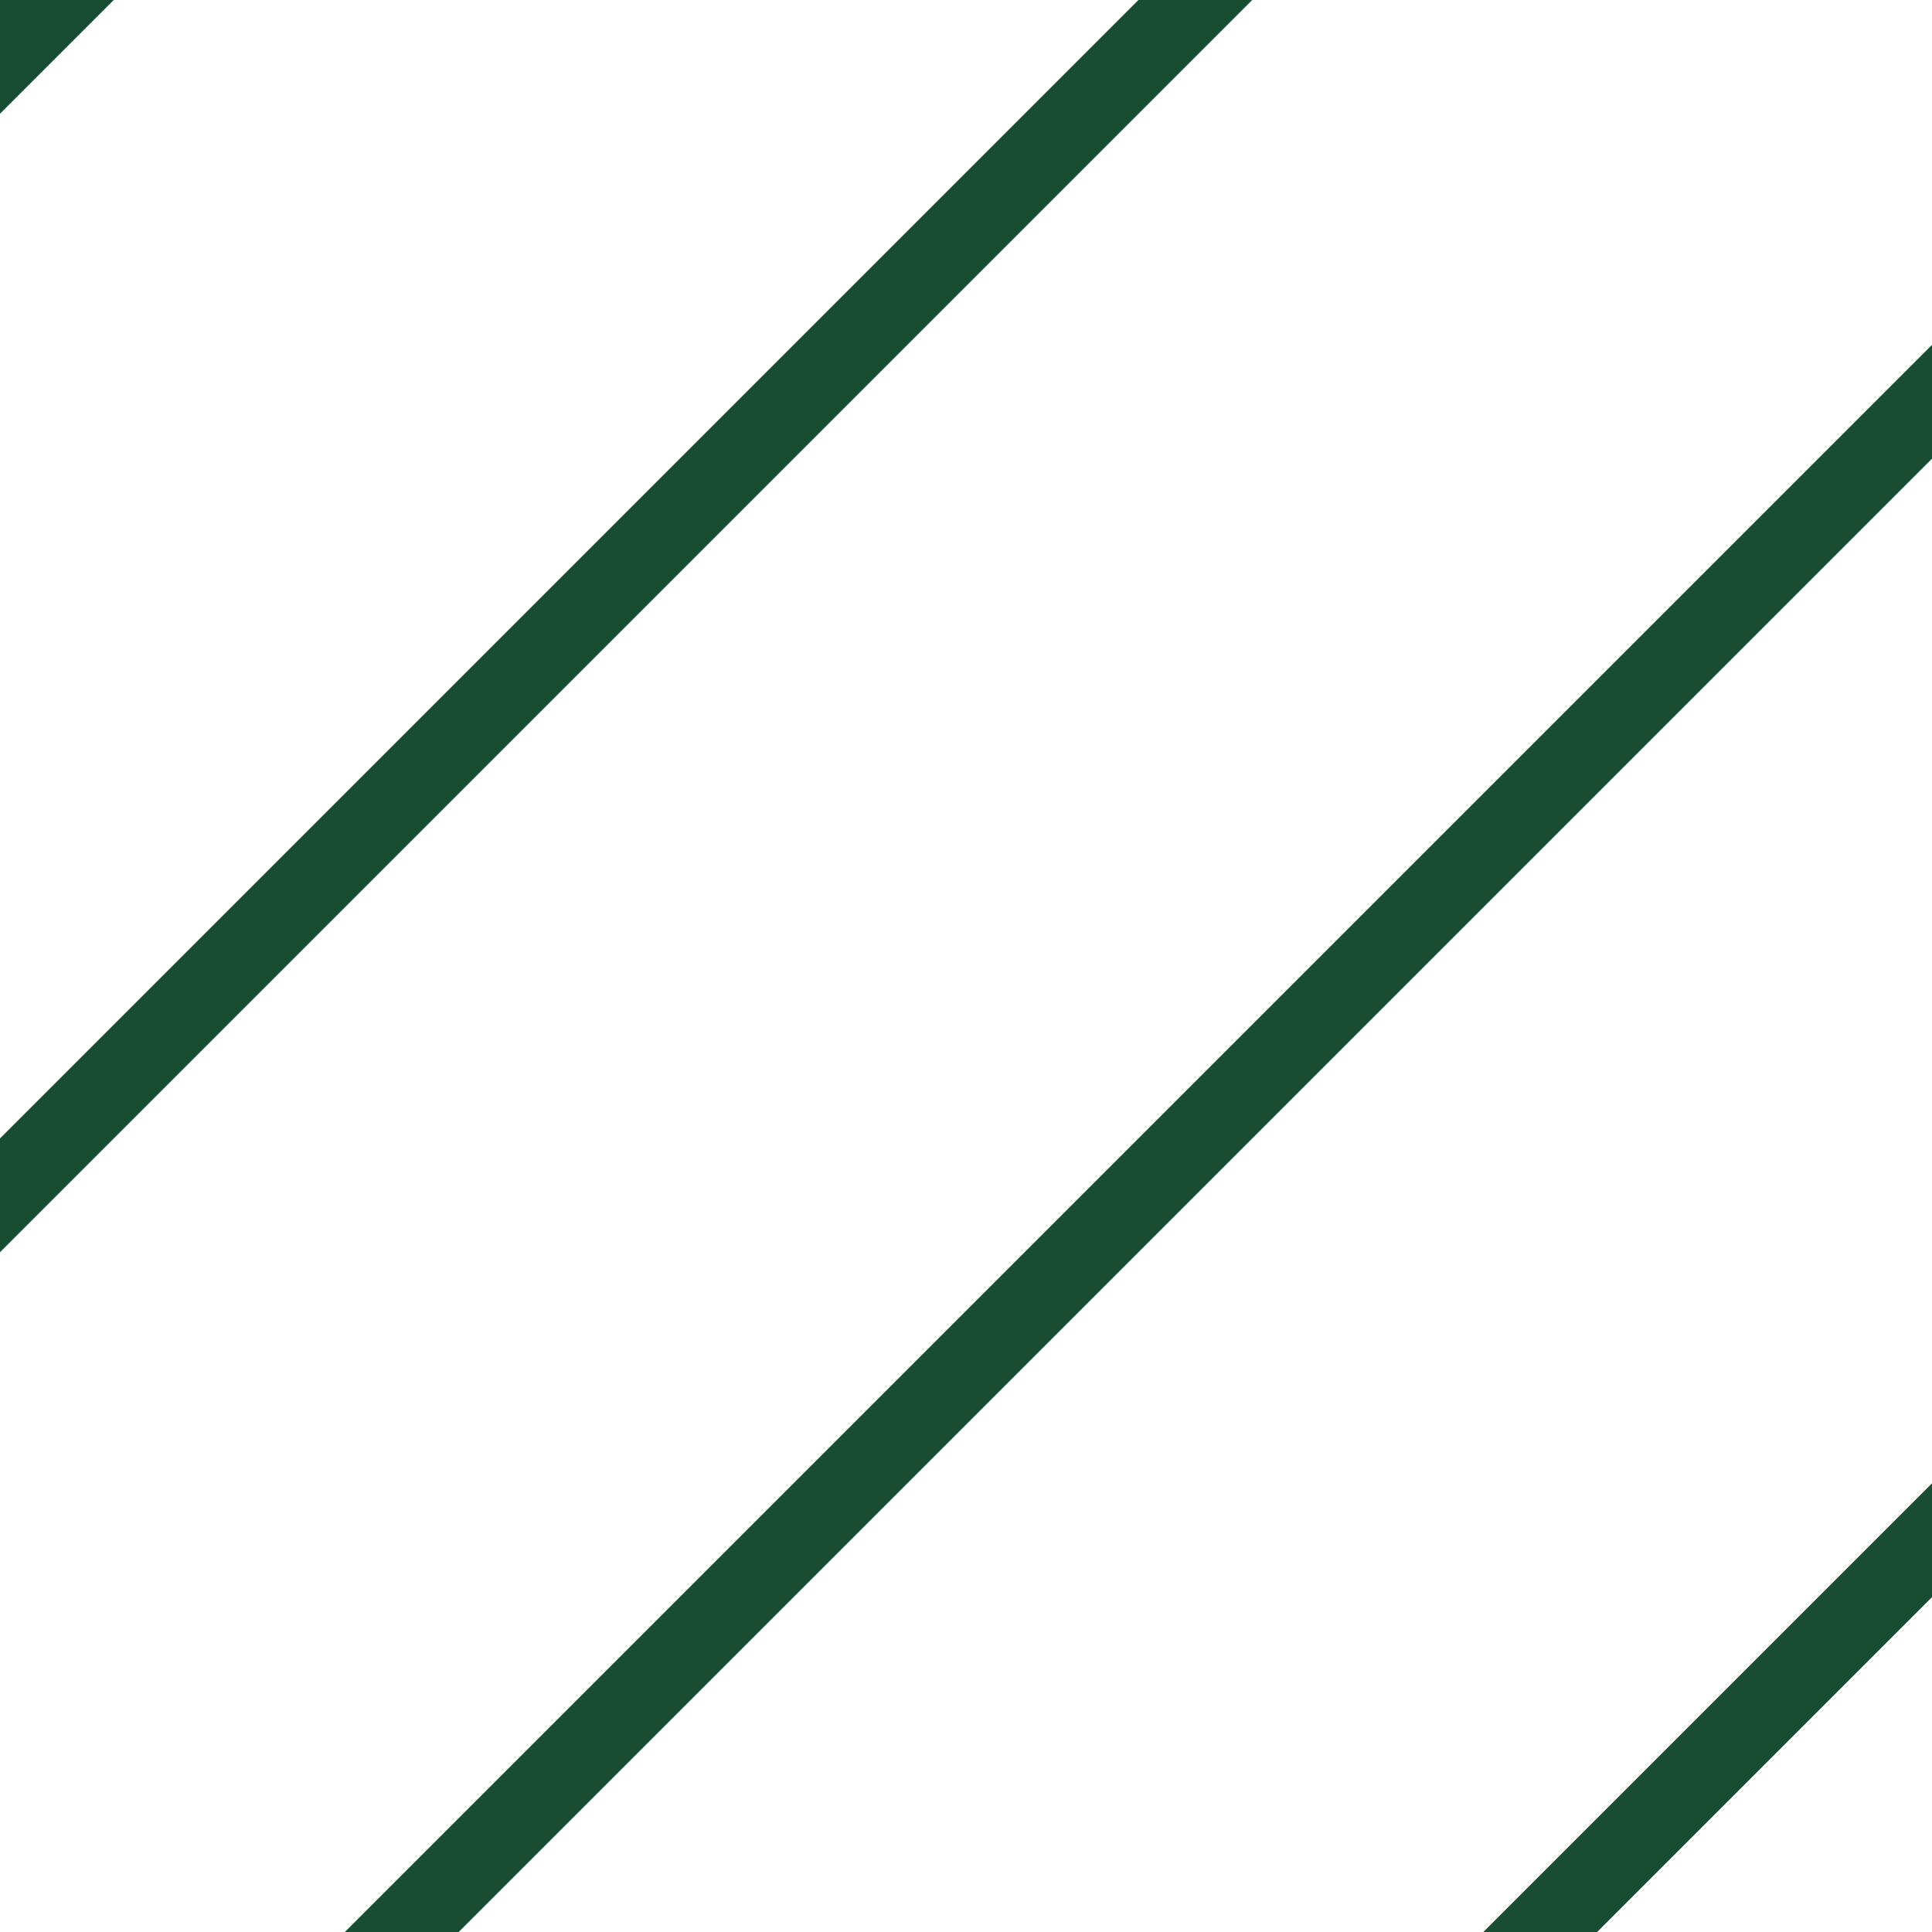
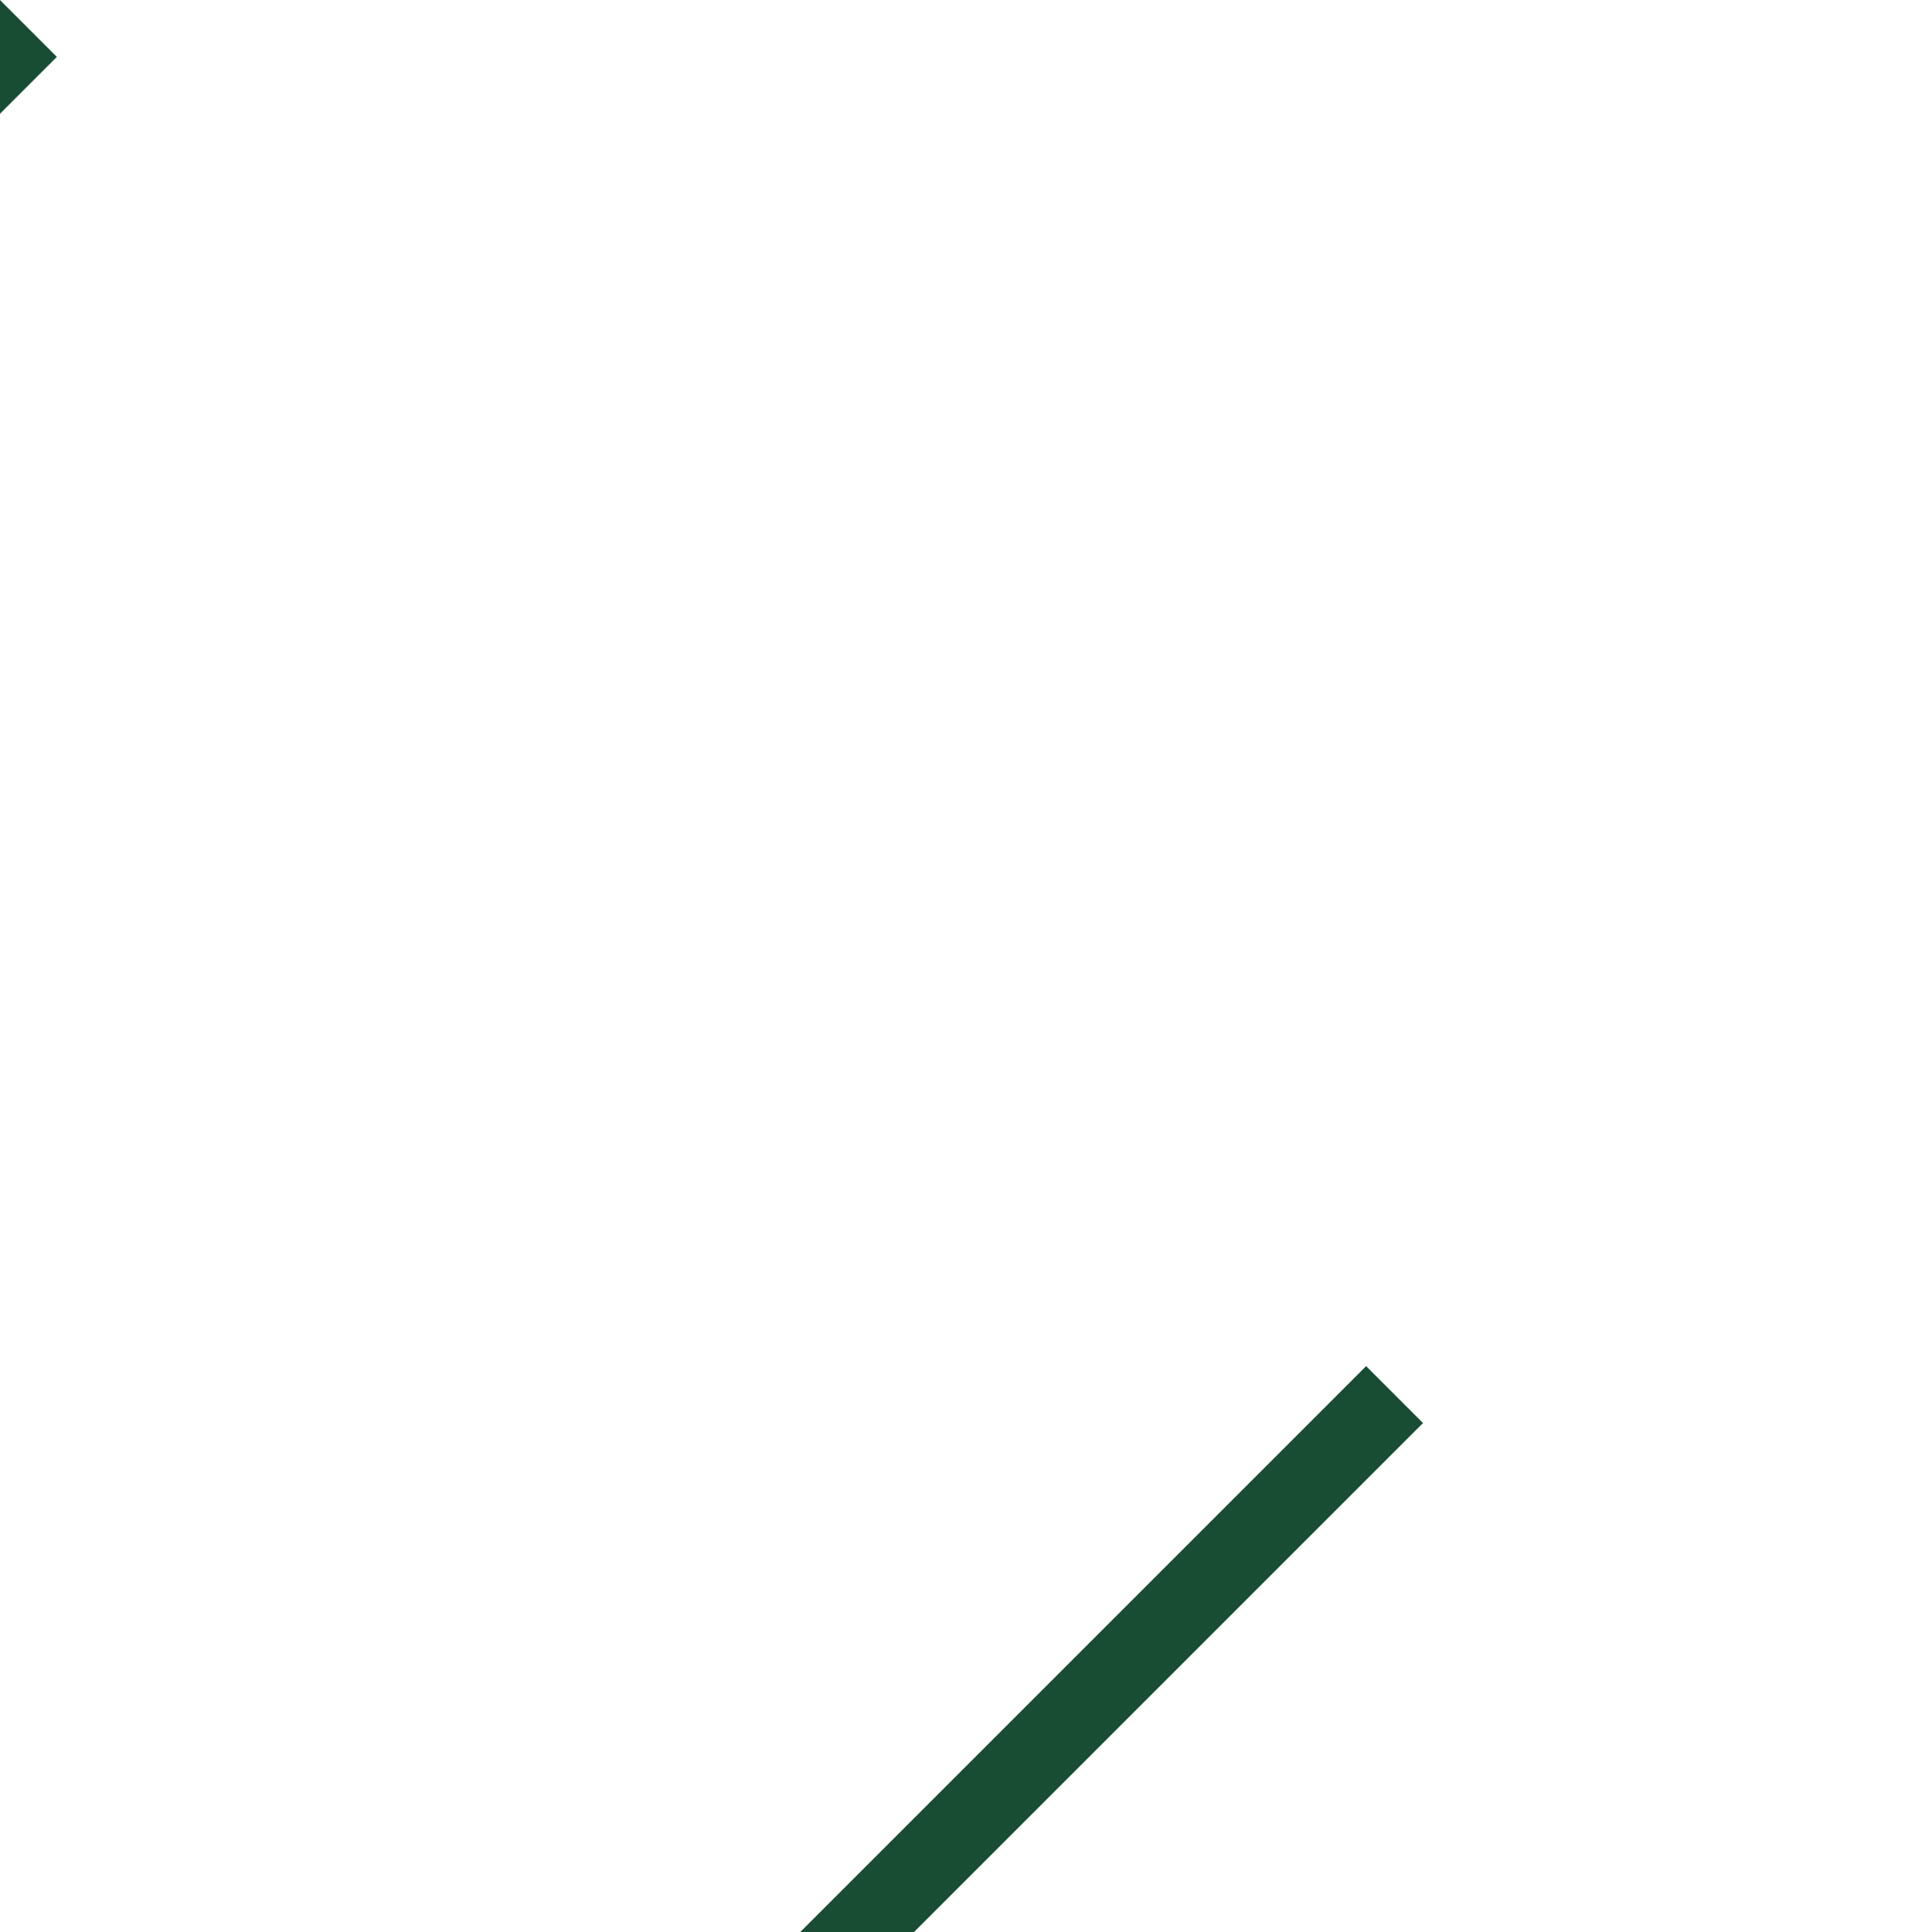
<svg xmlns="http://www.w3.org/2000/svg" width="24" height="24">
  <defs>
-     <pattern id="pattern_jNFnO" patternUnits="userSpaceOnUse" width="10" height="10" patternTransform="rotate(45)">
+     <pattern id="pattern_jNFnO" patternUnits="userSpaceOnUse" width="24" height="24" patternTransform="rotate(45)">
      <line x1="0" y="0" x2="0" y2="10" stroke="#194d33" stroke-width="2" />
    </pattern>
  </defs>
  <rect width="100%" height="100%" fill="url(#pattern_jNFnO)" opacity="1" />
</svg>
